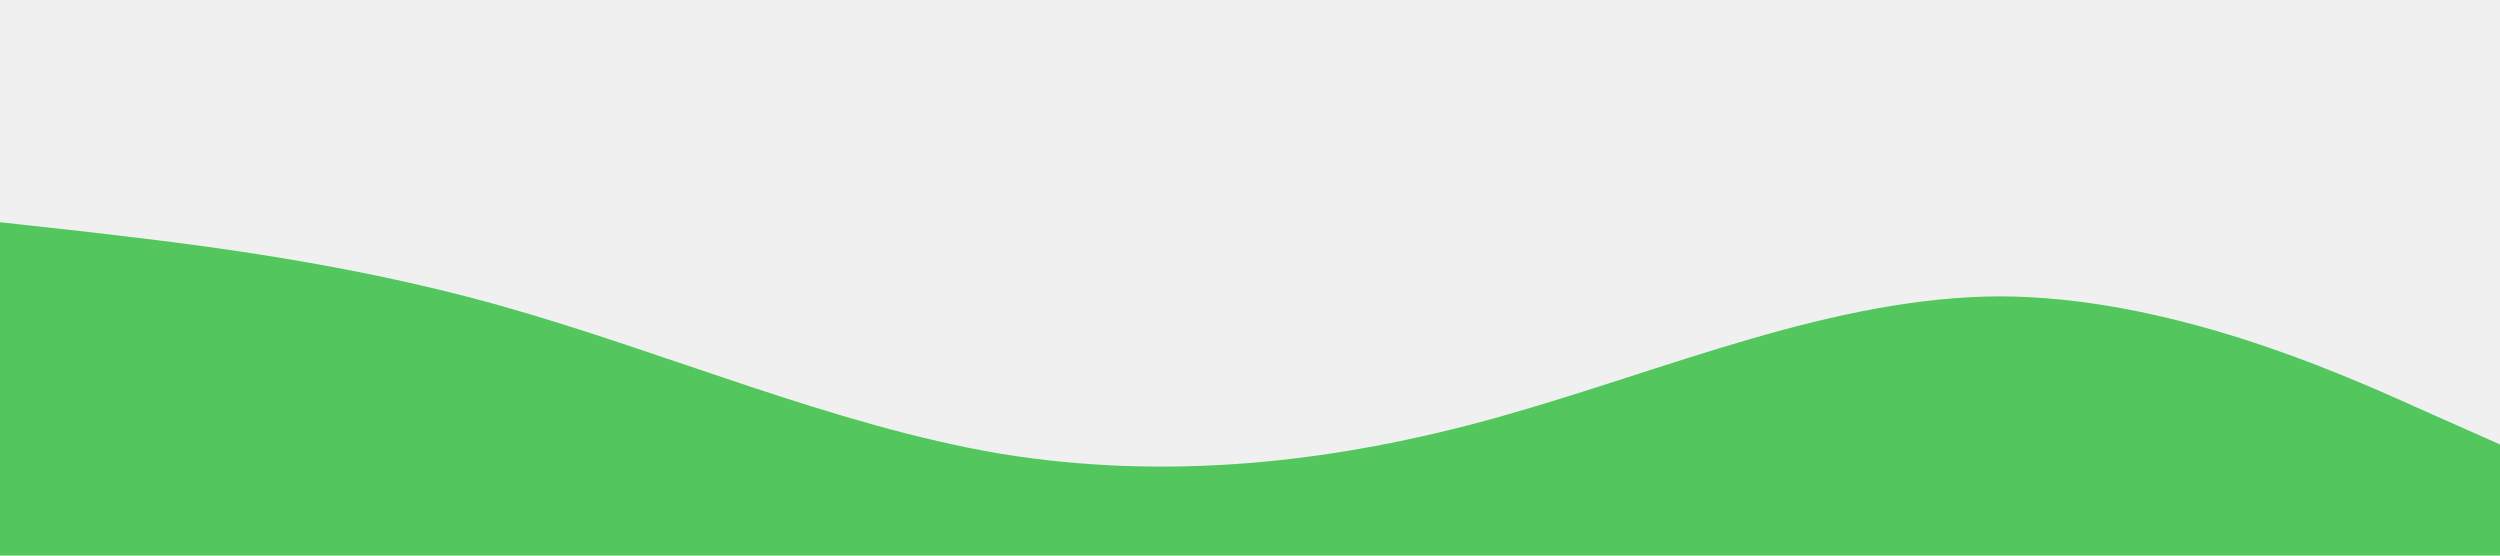
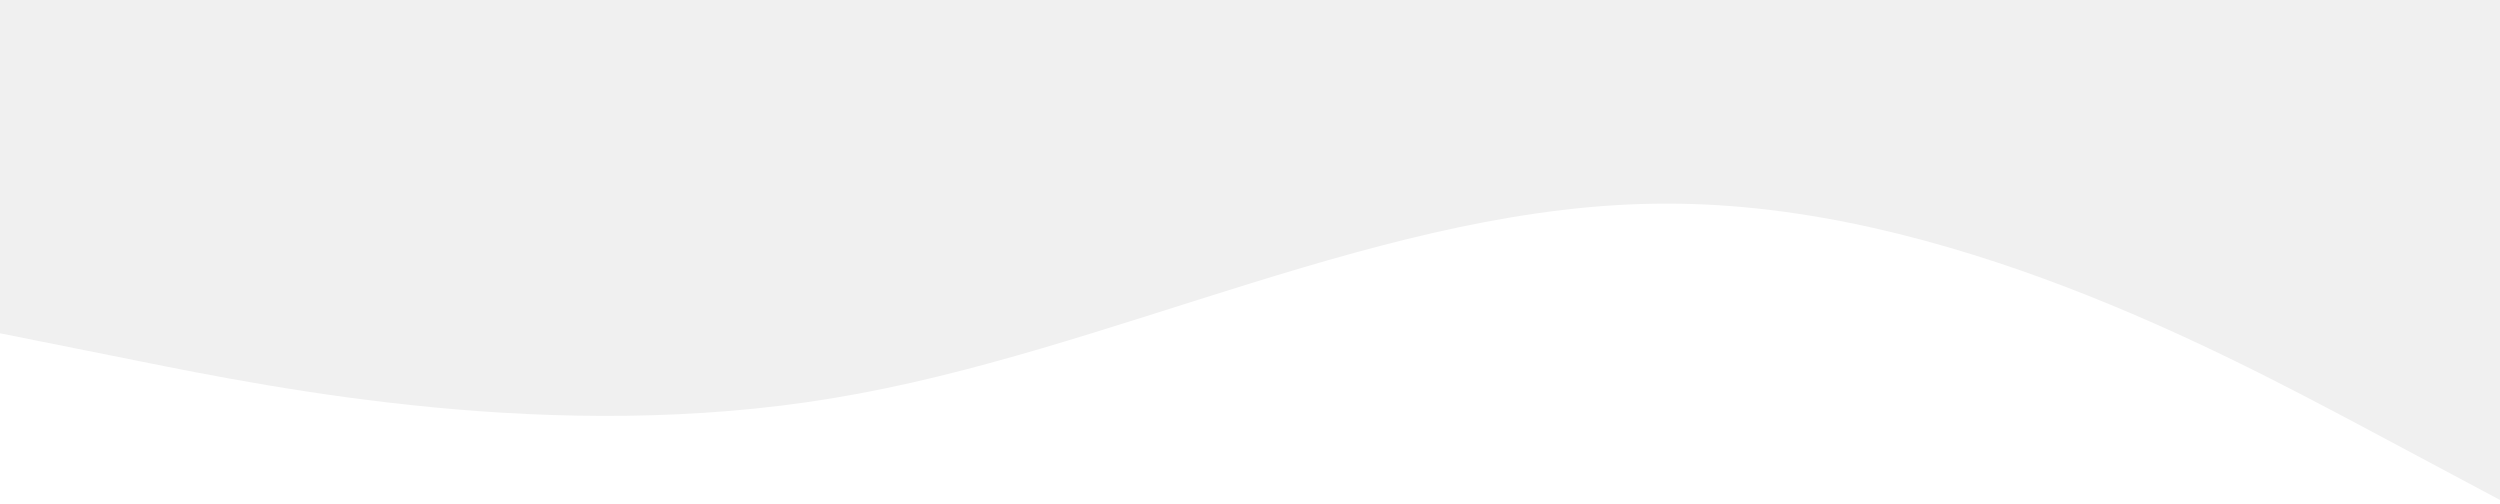
- <svg xmlns="http://www.w3.org/2000/svg" viewBox="0 0 1440 320">
-   <path fill="#13B423" fill-opacity="0.71" d="M0,128L48,133.3C96,139,192,149,288,176C384,203,480,245,576,261.3C672,277,768,267,864,240C960,213,1056,171,1152,170.7C1248,171,1344,213,1392,234.7L1440,256L1440,320L1392,320C1344,320,1248,320,1152,320C1056,320,960,320,864,320C768,320,672,320,576,320C480,320,384,320,288,320C192,320,96,320,48,320L0,320Z" data-darkreader-inline-fill="" style="--darkreader-inline-fill:#1f6fa3;" />
+ <svg xmlns="http://www.w3.org/2000/svg" viewBox="0 0 1440 290">
+   <path fill="#fff" fill-opacity="1" d="M0,192L80,208C160,224,320,256,480,229.3C640,203,800,117,960,117.3C1120,117,1280,203,1360,245.3L1440,288L1440,320L1360,320C1280,320,1120,320,960,320C800,320,640,320,480,320C320,320,160,320,80,320L0,320Z" style="--darkreader-inline-fill:#131414;" data-darkreader-inline-fill="" />
</svg>
